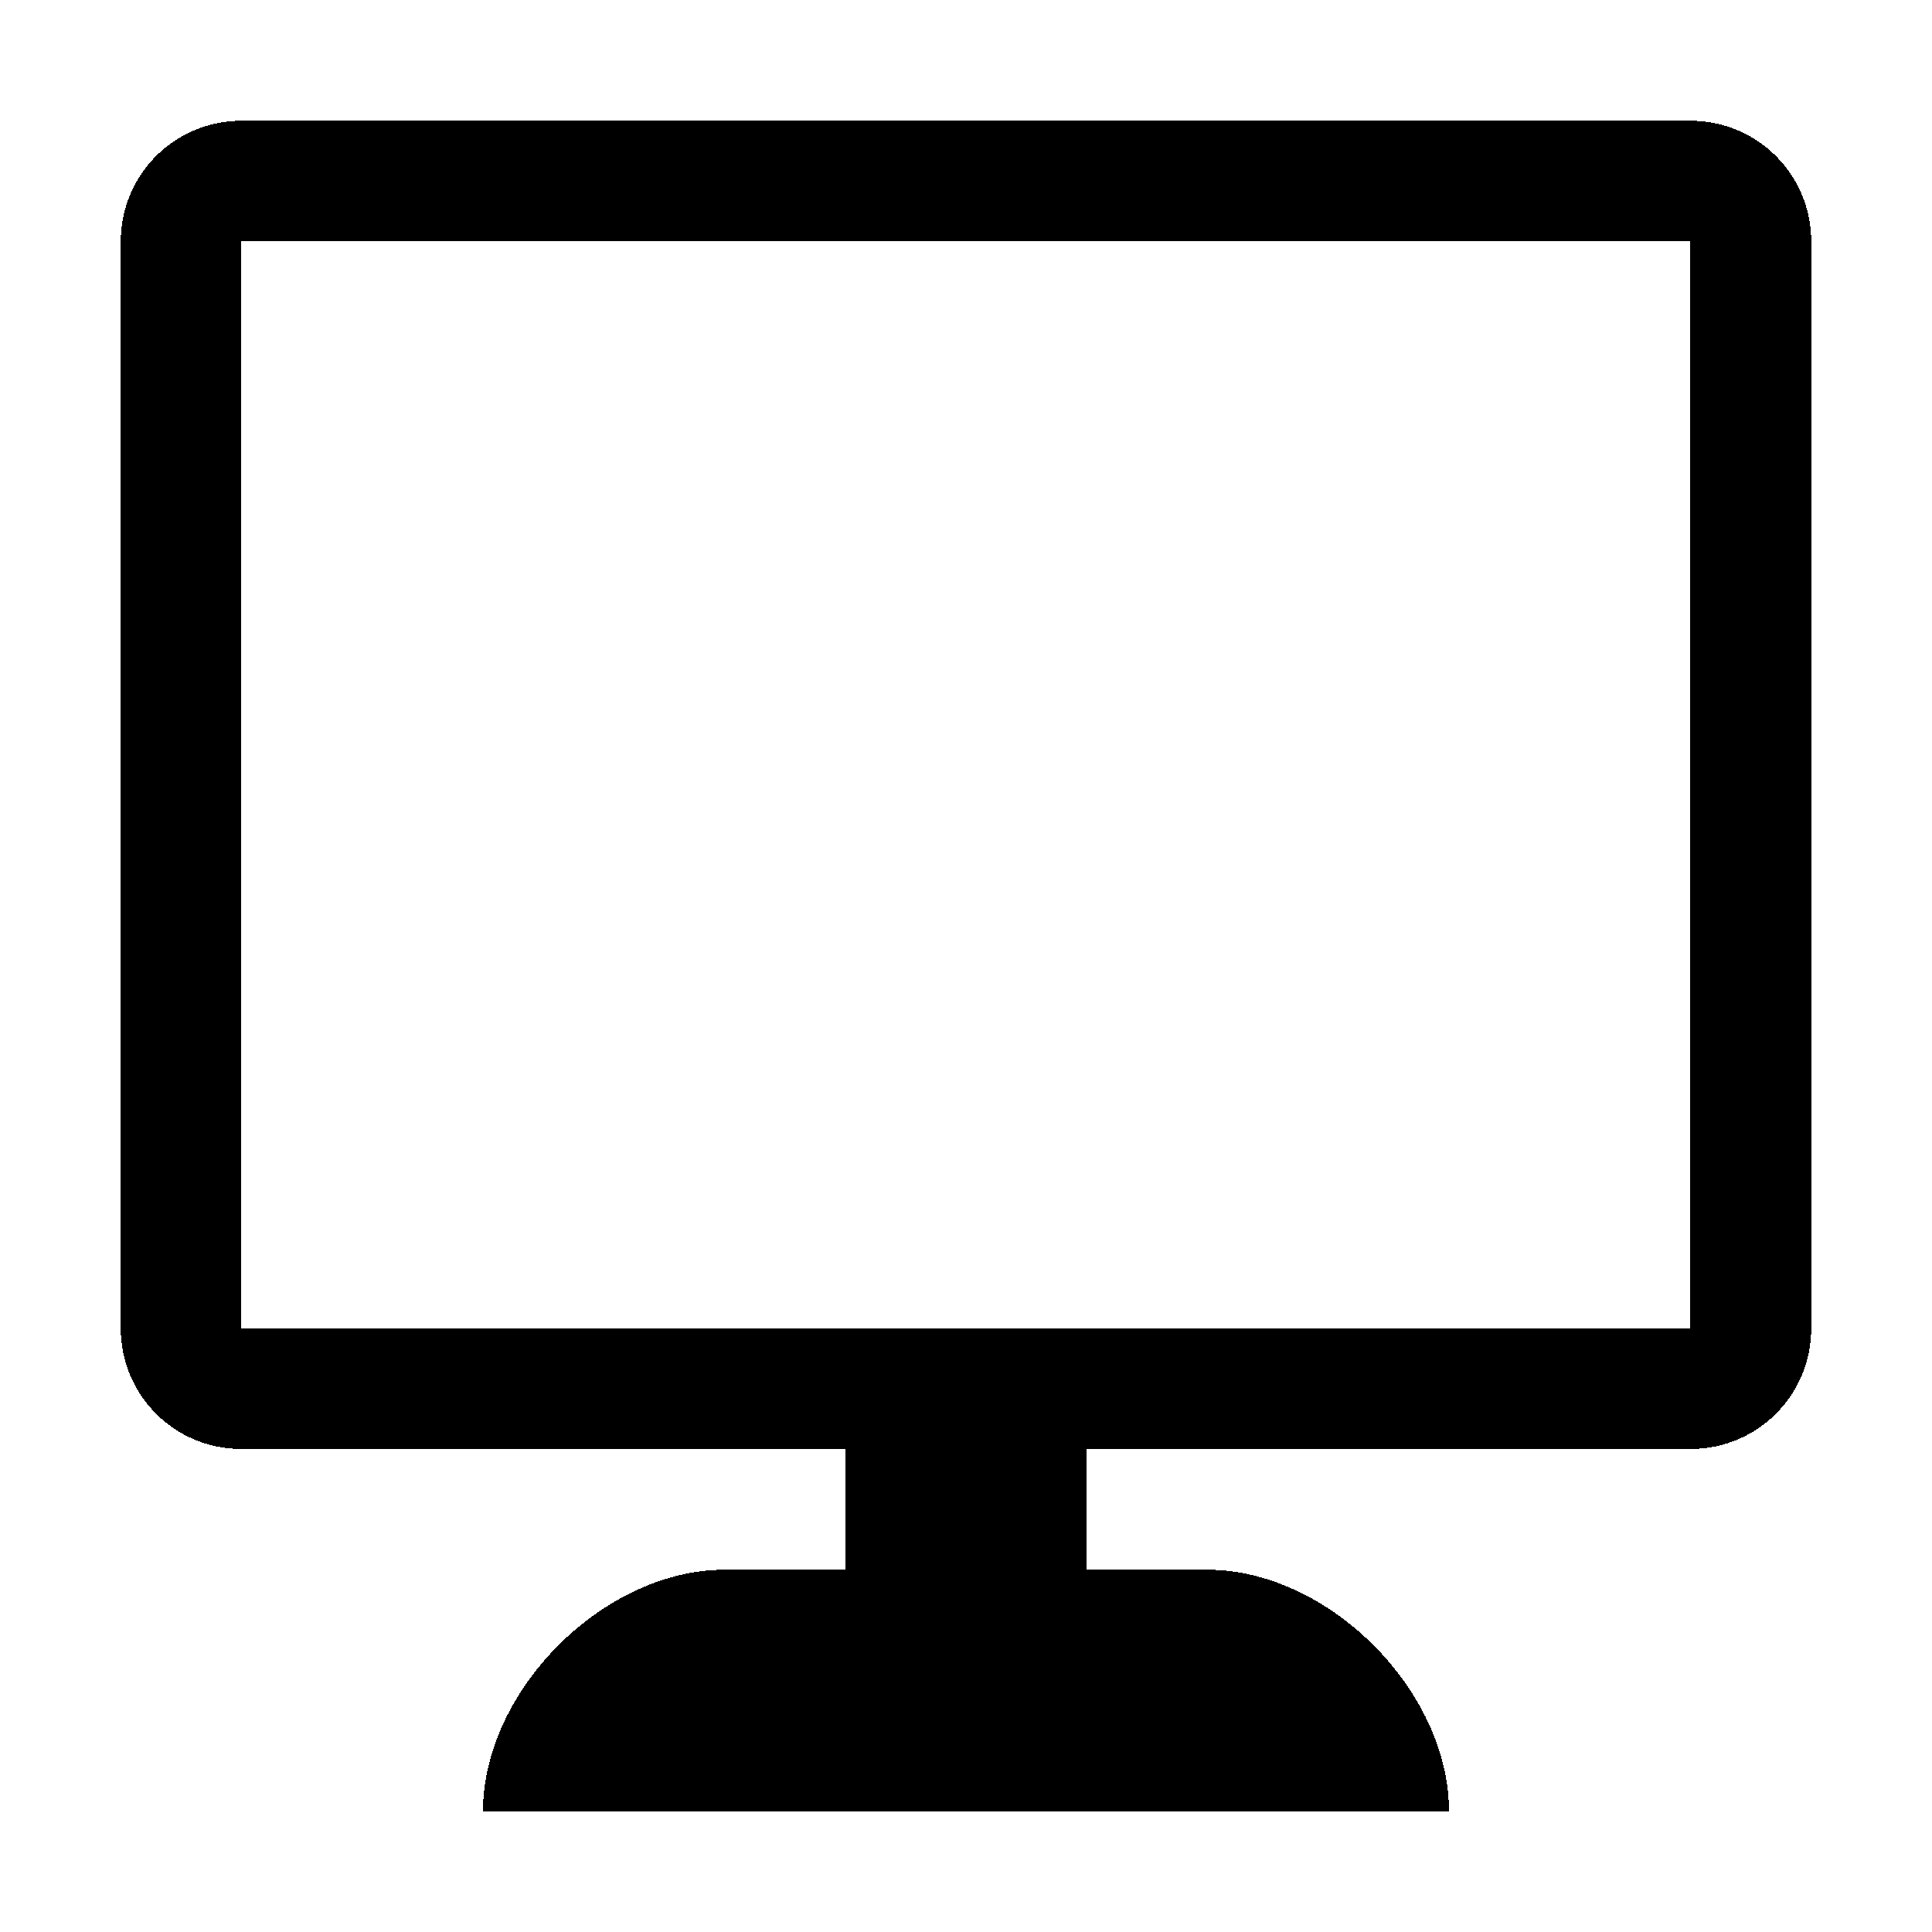
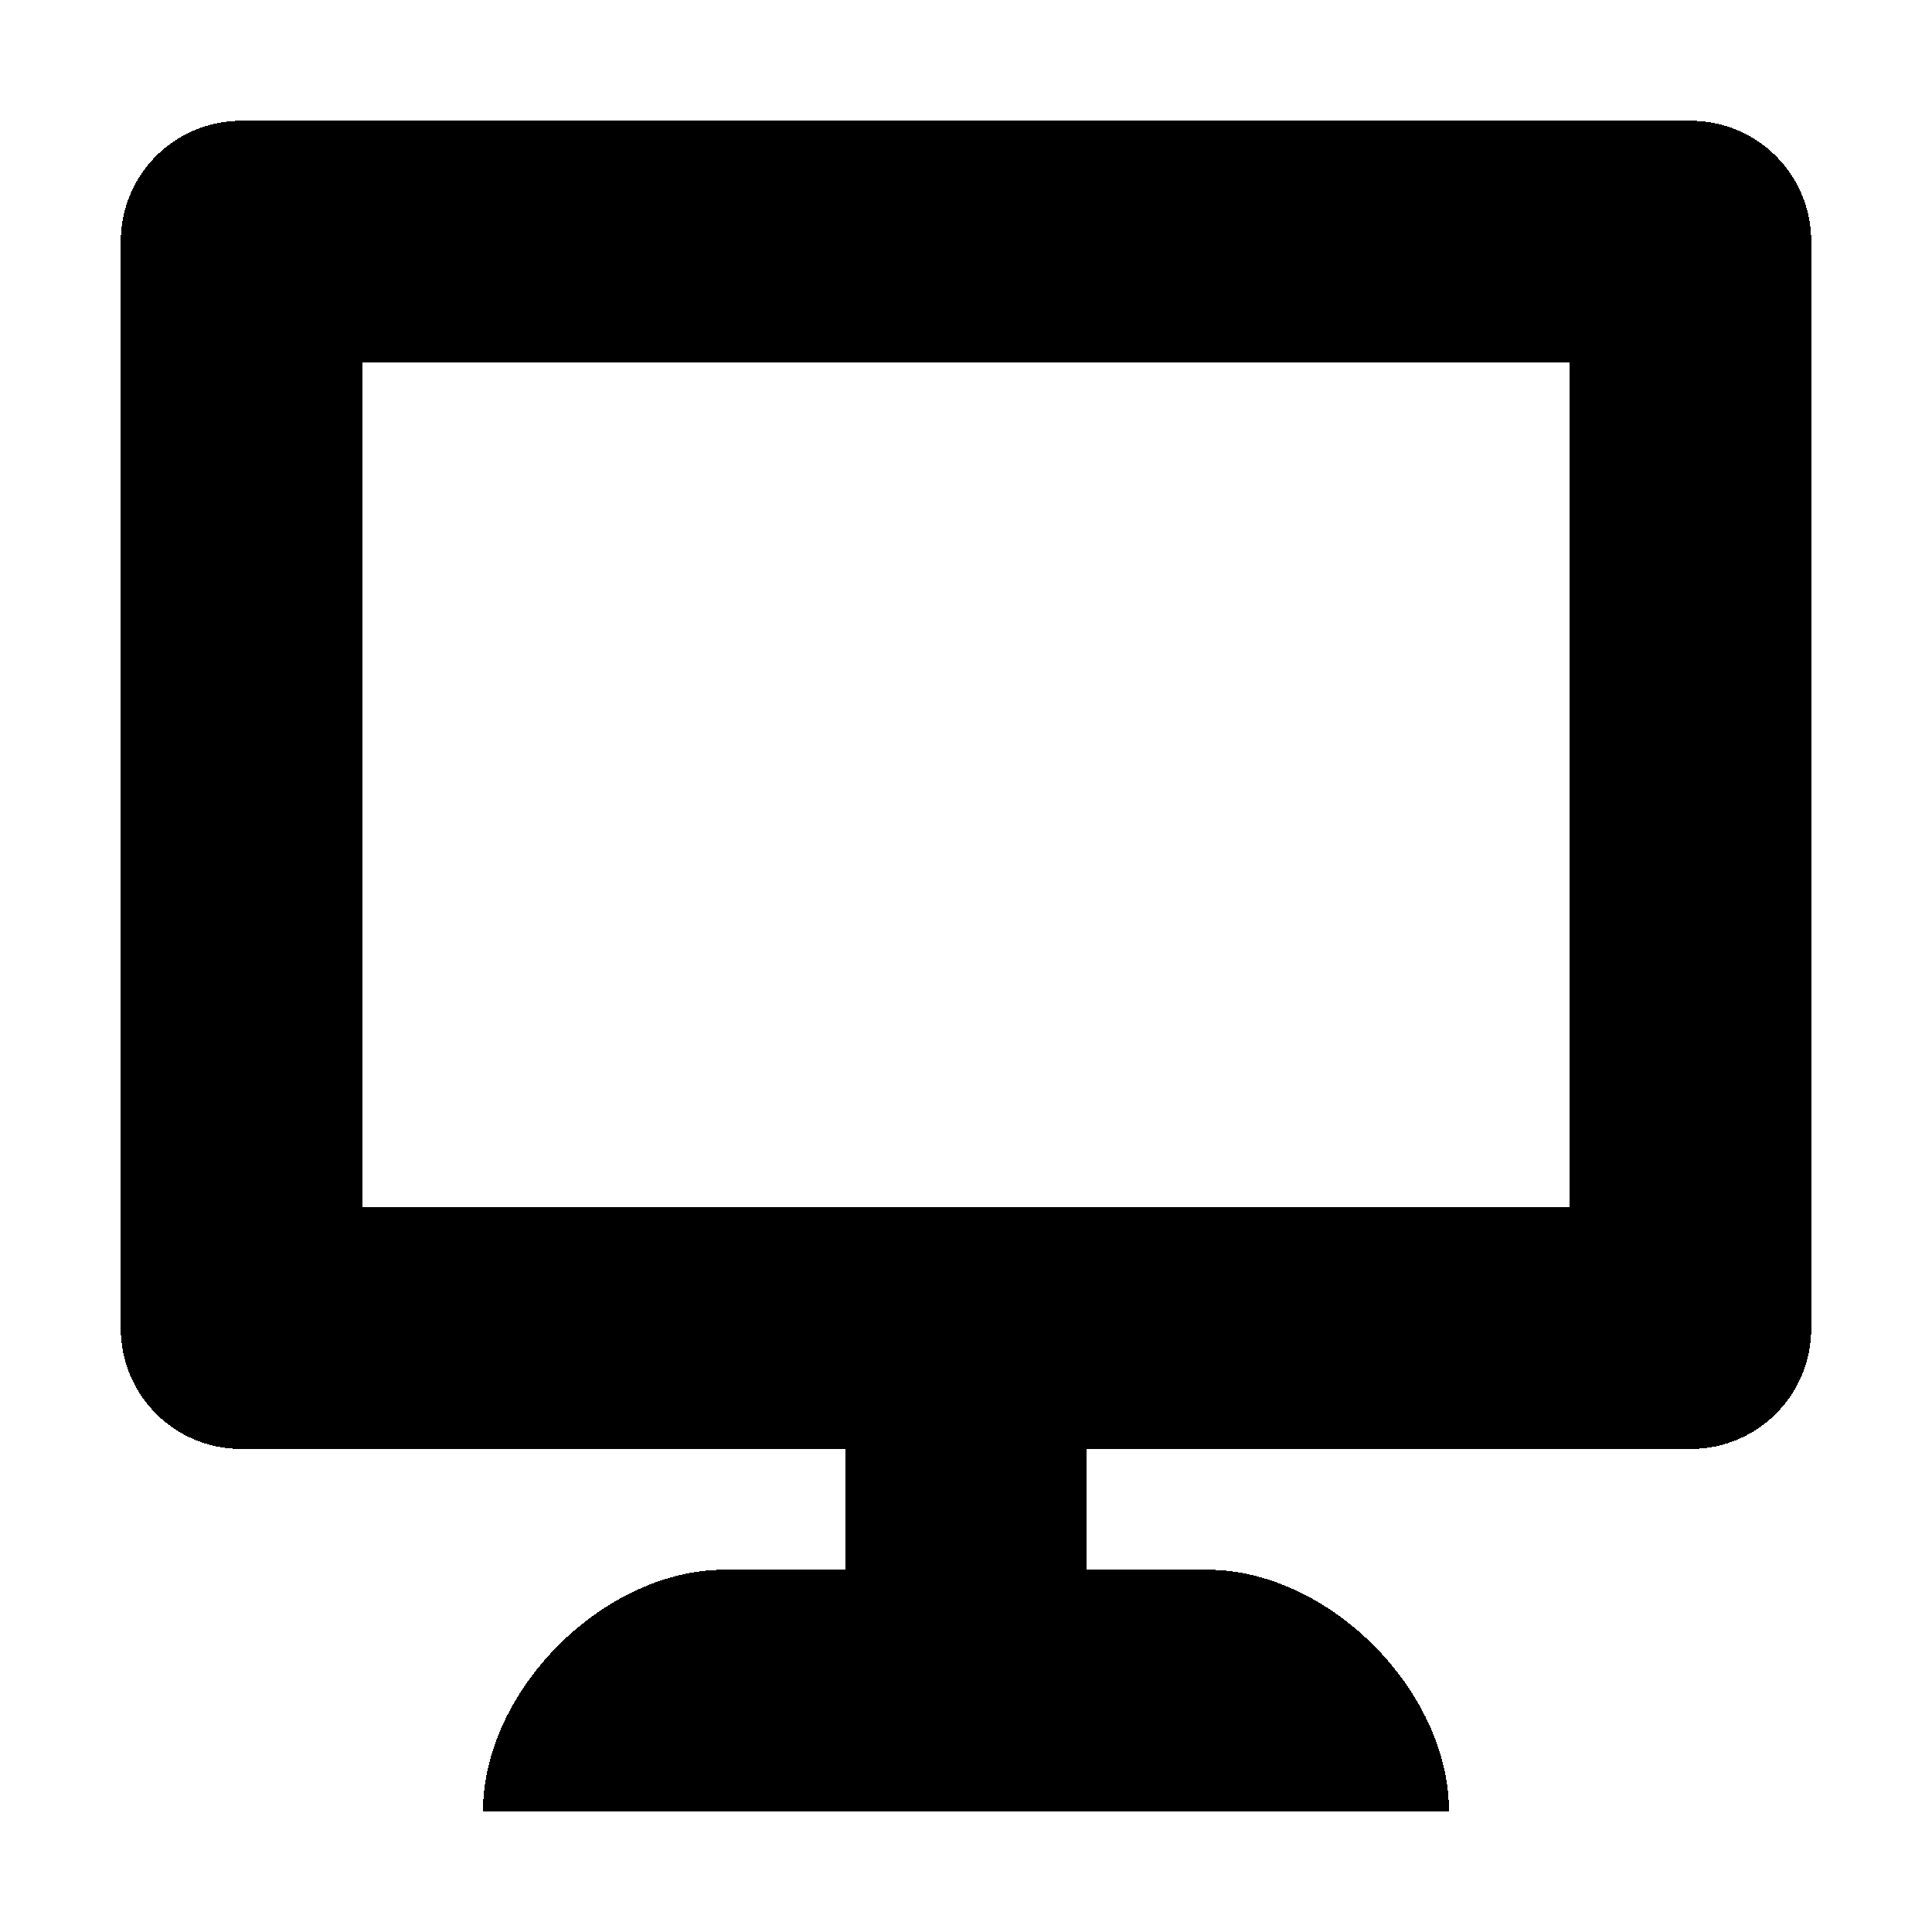
<svg xmlns="http://www.w3.org/2000/svg" xmlns:xlink="http://www.w3.org/1999/xlink" width="16" height="16" id="svg2" version="1.1" shape-rendering="crispEdges">
  <defs id="defs4">
    <linearGradient id="linearGradient5306">
      <stop style="stop-color:#ffffff;stop-opacity:0.099;" offset="0" id="stop5308" />
      <stop style="stop-color:#ffffff;stop-opacity:0;" offset="1" id="stop5310" />
    </linearGradient>
    <linearGradient id="linearGradient5290">
      <stop style="stop-color:#00ffff;stop-opacity:0.098;" offset="0" id="stop5292" />
      <stop id="stop6740" offset="0.5" style="stop-color:#00ff7f;stop-opacity:0.047;" />
      <stop style="stop-color:#00ff00;stop-opacity:0;" offset="1" id="stop5294" />
    </linearGradient>
    <linearGradient id="linearGradient5188">
      <stop style="stop-color:#64b5f6;stop-opacity:0.247;" offset="0" id="stop5198" />
      <stop style="stop-color:#64b5f6;stop-opacity:0;" offset="1" id="stop5192" />
    </linearGradient>
    <linearGradient id="linearGradient3975">
      <stop style="stop-color:#ff5555;stop-opacity:1;" offset="0" id="stop3977" />
    </linearGradient>
    <linearGradient id="linearGradient3969">
      <stop style="stop-color:#87cdde;stop-opacity:1;" offset="0" id="stop3971" />
    </linearGradient>
    <filter id="filter3945" x="0" y="6" width="1.2" style="color-interpolation-filters:sRGB">
      <feDiffuseLighting id="feDiffuseLighting3947" lighting-color="#fdfdfd" surfaceScale="121.495" diffuseConstant="28.448" />
    </filter>
    <filter id="filter3979" style="color-interpolation-filters:sRGB">
      <feFlood flood-opacity="0.2" flood-color="rgb(0,0,0)" result="flood" id="feFlood3981" />
      <feComposite in="flood" in2="SourceGraphic" operator="in" result="composite1" id="feComposite3983" />
      <feGaussianBlur stdDeviation="6" result="blur" id="feGaussianBlur3985" />
      <feOffset dx="0" dy="6" result="offset" id="feOffset3987" />
      <feComposite in="SourceGraphic" in2="offset" operator="over" result="fbSourceGraphic" id="feComposite3989" />
      <feColorMatrix result="fbSourceGraphicAlpha" in="fbSourceGraphic" values="0 0 0 -1 0 0 0 0 -1 0 0 0 0 -1 0 0 0 0 1 0" id="feColorMatrix3991" />
      <feFlood id="feFlood3993" flood-opacity="0.2" flood-color="rgb(0,0,0)" result="flood" in="fbSourceGraphic" />
      <feComposite id="feComposite3995" in2="fbSourceGraphic" in="flood" operator="in" result="composite1" />
      <feGaussianBlur id="feGaussianBlur3997" stdDeviation="6" result="blur" />
      <feOffset id="feOffset3999" dx="0" dy="6" result="offset" />
      <feComposite id="feComposite4001" in2="offset" in="fbSourceGraphic" operator="over" result="composite2" />
    </filter>
    <filter style="color-interpolation-filters:sRGB" id="filter3876">
      <feFlood flood-opacity="0.2" flood-color="rgb(0,0,0)" result="flood" id="feFlood3878" />
      <feComposite in="flood" in2="SourceGraphic" operator="in" result="composite1" id="feComposite3880" />
      <feGaussianBlur stdDeviation="6" result="blur" id="feGaussianBlur3882" />
      <feOffset dx="0" dy="6" result="offset" id="feOffset3884" />
      <feComposite in="SourceGraphic" in2="offset" operator="over" result="fbSourceGraphic" id="feComposite3886" />
      <feColorMatrix result="fbSourceGraphicAlpha" in="fbSourceGraphic" values="0 0 0 -1 0 0 0 0 -1 0 0 0 0 -1 0 0 0 0 1 0" id="feColorMatrix3888" />
      <feFlood id="feFlood3890" flood-opacity="0.397" flood-color="rgb(0,0,0)" result="flood" in="fbSourceGraphic" />
      <feComposite id="feComposite3892" in2="fbSourceGraphic" in="flood" operator="in" result="composite1" />
      <feGaussianBlur id="feGaussianBlur3894" stdDeviation="19.2" result="blur" />
      <feOffset id="feOffset3896" dx="0" dy="6" result="offset" />
      <feComposite id="feComposite3898" in2="offset" in="fbSourceGraphic" operator="over" result="fbSourceGraphic" />
      <feColorMatrix result="fbSourceGraphicAlpha" in="fbSourceGraphic" values="0 0 0 -1 0 0 0 0 -1 0 0 0 0 -1 0 0 0 0 1 0" id="feColorMatrix3900" />
      <feFlood id="feFlood3902" flood-opacity="0.8" flood-color="rgb(0,0,0)" result="flood" in="fbSourceGraphic" />
      <feComposite id="feComposite3904" in2="fbSourceGraphic" in="flood" operator="in" result="composite1" />
      <feGaussianBlur id="feGaussianBlur3906" stdDeviation="19.2" result="blur" />
      <feOffset id="feOffset3908" dx="0" dy="6" result="offset" />
      <feComposite id="feComposite3910" in2="offset" in="fbSourceGraphic" operator="over" result="fbSourceGraphic" />
      <feColorMatrix result="fbSourceGraphicAlpha" in="fbSourceGraphic" values="0 0 0 -1 0 0 0 0 -1 0 0 0 0 -1 0 0 0 0 1 0" id="feColorMatrix3912" />
      <feFlood id="feFlood3914" flood-opacity="0.8" flood-color="rgb(0,0,0)" result="flood" in="fbSourceGraphic" />
      <feComposite id="feComposite3916" in2="fbSourceGraphic" in="flood" operator="in" result="composite1" />
      <feGaussianBlur id="feGaussianBlur3918" stdDeviation="26.1" result="blur" />
      <feOffset id="feOffset3920" dx="0" dy="6" result="offset" />
      <feComposite id="feComposite3922" in2="offset" in="fbSourceGraphic" operator="over" result="fbSourceGraphic" />
      <feColorMatrix result="fbSourceGraphicAlpha" in="fbSourceGraphic" values="0 0 0 -1 0 0 0 0 -1 0 0 0 0 -1 0 0 0 0 1 0" id="feColorMatrix3924" />
      <feFlood id="feFlood3926" flood-opacity="0.8" flood-color="rgb(0,0,0)" result="flood" in="fbSourceGraphic" />
      <feComposite id="feComposite3928" in2="fbSourceGraphic" in="flood" operator="in" result="composite1" />
      <feGaussianBlur id="feGaussianBlur3930" stdDeviation="35.7" result="blur" />
      <feOffset id="feOffset3932" dx="0" dy="6" result="offset" />
      <feComposite id="feComposite3934" in2="offset" in="fbSourceGraphic" operator="over" result="fbSourceGraphic" />
      <feColorMatrix result="fbSourceGraphicAlpha" in="fbSourceGraphic" values="0 0 0 -1 0 0 0 0 -1 0 0 0 0 -1 0 0 0 0 1 0" id="feColorMatrix3936" />
      <feFlood id="feFlood3938" flood-opacity="0.8" flood-color="rgb(0,0,0)" result="flood" in="fbSourceGraphic" />
      <feComposite id="feComposite3940" in2="fbSourceGraphic" in="flood" operator="in" result="composite1" />
      <feGaussianBlur id="feGaussianBlur3942" stdDeviation="6" result="blur" />
      <feOffset id="feOffset3944" dx="0" dy="6" result="offset" />
      <feComposite id="feComposite3946" in2="offset" in="fbSourceGraphic" operator="over" result="fbSourceGraphic" />
      <feColorMatrix result="fbSourceGraphicAlpha" in="fbSourceGraphic" values="0 0 0 -1 0 0 0 0 -1 0 0 0 0 -1 0 0 0 0 1 0" id="feColorMatrix3948" />
      <feFlood id="feFlood3950" flood-opacity="0.8" flood-color="rgb(0,0,0)" result="flood" in="fbSourceGraphic" />
      <feComposite id="feComposite3952" in2="fbSourceGraphic" in="flood" operator="in" result="composite1" />
      <feGaussianBlur id="feGaussianBlur3954" stdDeviation="21.7" result="blur" />
      <feOffset id="feOffset3956" dx="0" dy="6" result="offset" />
      <feComposite id="feComposite3958" in2="offset" in="fbSourceGraphic" operator="over" result="fbSourceGraphic" />
      <feColorMatrix result="fbSourceGraphicAlpha" in="fbSourceGraphic" values="0 0 0 -1 0 0 0 0 -1 0 0 0 0 -1 0 0 0 0 1 0" id="feColorMatrix3960" />
      <feFlood id="feFlood3962" flood-opacity="0.8" flood-color="rgb(0,0,0)" result="flood" in="fbSourceGraphic" />
      <feComposite id="feComposite3964" in2="fbSourceGraphic" in="flood" operator="in" result="composite1" />
      <feGaussianBlur id="feGaussianBlur3966" stdDeviation="21.7" result="blur" />
      <feOffset id="feOffset3968" dx="0" dy="1.9" result="offset" />
      <feComposite id="feComposite3970" in2="offset" in="fbSourceGraphic" operator="over" result="fbSourceGraphic" />
      <feColorMatrix result="fbSourceGraphicAlpha" in="fbSourceGraphic" values="0 0 0 -1 0 0 0 0 -1 0 0 0 0 -1 0 0 0 0 1 0" id="feColorMatrix3972" />
      <feFlood id="feFlood3974" flood-opacity="0.8" flood-color="rgb(0,0,0)" result="flood" in="fbSourceGraphic" />
      <feComposite id="feComposite3976" in2="fbSourceGraphic" in="flood" operator="in" result="composite1" />
      <feGaussianBlur id="feGaussianBlur3978" stdDeviation="21.7" result="blur" />
      <feOffset id="feOffset3980" dx="3.6" dy="1.9" result="offset" />
      <feComposite id="feComposite3982" in2="offset" in="fbSourceGraphic" operator="over" result="fbSourceGraphic" />
      <feColorMatrix result="fbSourceGraphicAlpha" in="fbSourceGraphic" values="0 0 0 -1 0 0 0 0 -1 0 0 0 0 -1 0 0 0 0 1 0" id="feColorMatrix3984" />
      <feFlood id="feFlood3986" flood-opacity="0.8" flood-color="rgb(0,0,0)" result="flood" in="fbSourceGraphic" />
      <feComposite id="feComposite3988" in2="fbSourceGraphic" in="flood" operator="in" result="composite1" />
      <feGaussianBlur id="feGaussianBlur3990" stdDeviation="21.7" result="blur" />
      <feOffset id="feOffset3992" dx="9.6" dy="1.9" result="offset" />
      <feComposite id="feComposite3994" in2="offset" in="fbSourceGraphic" operator="over" result="fbSourceGraphic" />
      <feColorMatrix result="fbSourceGraphicAlpha" in="fbSourceGraphic" values="0 0 0 -1 0 0 0 0 -1 0 0 0 0 -1 0 0 0 0 1 0" id="feColorMatrix3996" />
      <feFlood id="feFlood3998" flood-opacity="0.8" flood-color="rgb(0,0,0)" result="flood" in="fbSourceGraphic" />
      <feComposite id="feComposite4000" in2="fbSourceGraphic" in="flood" operator="in" result="composite1" />
      <feGaussianBlur id="feGaussianBlur4002" stdDeviation="21.7" result="blur" />
      <feOffset id="feOffset4004" dx="1.2" dy="1.9" result="offset" />
      <feComposite id="feComposite4006" in2="offset" in="fbSourceGraphic" operator="over" result="fbSourceGraphic" />
      <feColorMatrix result="fbSourceGraphicAlpha" in="fbSourceGraphic" values="0 0 0 -1 0 0 0 0 -1 0 0 0 0 -1 0 0 0 0 1 0" id="feColorMatrix4008" />
      <feFlood id="feFlood4010" flood-opacity="0.8" flood-color="rgb(0,0,0)" result="flood" in="fbSourceGraphic" />
      <feComposite id="feComposite4012" in2="fbSourceGraphic" in="flood" operator="in" result="composite1" />
      <feGaussianBlur id="feGaussianBlur4014" stdDeviation="21.7" result="blur" />
      <feOffset id="feOffset4016" dx="-1.4" dy="1.9" result="offset" />
      <feComposite id="feComposite4018" in2="offset" in="fbSourceGraphic" operator="over" result="fbSourceGraphic" />
      <feColorMatrix result="fbSourceGraphicAlpha" in="fbSourceGraphic" values="0 0 0 -1 0 0 0 0 -1 0 0 0 0 -1 0 0 0 0 1 0" id="feColorMatrix4020" />
      <feFlood id="feFlood4022" flood-opacity="0.8" flood-color="rgb(0,0,0)" result="flood" in="fbSourceGraphic" />
      <feComposite id="feComposite4024" in2="fbSourceGraphic" in="flood" operator="in" result="composite1" />
      <feGaussianBlur id="feGaussianBlur4026" stdDeviation="21.7" result="blur" />
      <feOffset id="feOffset4028" dx="0.3" dy="1.9" result="offset" />
      <feComposite id="feComposite4030" in2="offset" in="fbSourceGraphic" operator="over" result="fbSourceGraphic" />
      <feColorMatrix result="fbSourceGraphicAlpha" in="fbSourceGraphic" values="0 0 0 -1 0 0 0 0 -1 0 0 0 0 -1 0 0 0 0 1 0" id="feColorMatrix4032" />
      <feFlood id="feFlood4034" flood-opacity="0.8" flood-color="rgb(0,0,0)" result="flood" in="fbSourceGraphic" />
      <feComposite id="feComposite4036" in2="fbSourceGraphic" in="flood" operator="in" result="composite1" />
      <feGaussianBlur id="feGaussianBlur4038" stdDeviation="21.7" result="blur" />
      <feOffset id="feOffset4040" dx="-8.04912e-16" dy="1.9" result="offset" />
      <feComposite id="feComposite4042" in2="offset" in="fbSourceGraphic" operator="over" result="fbSourceGraphic" />
      <feColorMatrix result="fbSourceGraphicAlpha" in="fbSourceGraphic" values="0 0 0 -1 0 0 0 0 -1 0 0 0 0 -1 0 0 0 0 1 0" id="feColorMatrix4044" />
      <feFlood id="feFlood4046" flood-opacity="0.8" flood-color="rgb(0,0,0)" result="flood" in="fbSourceGraphic" />
      <feComposite id="feComposite4048" in2="fbSourceGraphic" in="flood" operator="in" result="composite1" />
      <feGaussianBlur id="feGaussianBlur4050" stdDeviation="21.7" result="blur" />
      <feOffset id="feOffset4052" dx="-8.04912e-16" dy="3.6" result="offset" />
      <feComposite id="feComposite4054" in2="offset" in="fbSourceGraphic" operator="over" result="fbSourceGraphic" />
      <feColorMatrix result="fbSourceGraphicAlpha" in="fbSourceGraphic" values="0 0 0 -1 0 0 0 0 -1 0 0 0 0 -1 0 0 0 0 1 0" id="feColorMatrix4056" />
      <feFlood id="feFlood4058" flood-opacity="0.8" flood-color="rgb(0,0,0)" result="flood" in="fbSourceGraphic" />
      <feComposite id="feComposite4060" in2="fbSourceGraphic" in="flood" operator="in" result="composite1" />
      <feGaussianBlur id="feGaussianBlur4062" stdDeviation="6" result="blur" />
      <feOffset id="feOffset4064" dx="-8.04912e-16" dy="3.6" result="offset" />
      <feComposite id="feComposite4066" in2="offset" in="fbSourceGraphic" operator="over" result="fbSourceGraphic" />
      <feColorMatrix result="fbSourceGraphicAlpha" in="fbSourceGraphic" values="0 0 0 -1 0 0 0 0 -1 0 0 0 0 -1 0 0 0 0 1 0" id="feColorMatrix4080" />
      <feFlood id="feFlood4082" flood-opacity="0.8" flood-color="rgb(0,0,0)" result="flood" in="fbSourceGraphic" />
      <feComposite id="feComposite4084" in2="fbSourceGraphic" in="flood" operator="in" result="composite1" />
      <feGaussianBlur id="feGaussianBlur4086" stdDeviation="6" result="blur" />
      <feOffset id="feOffset4088" dx="-8.04912e-16" dy="3.6" result="offset" />
      <feComposite id="feComposite4090" in2="offset" in="fbSourceGraphic" operator="over" result="fbSourceGraphic" />
      <feColorMatrix result="fbSourceGraphicAlpha" in="fbSourceGraphic" values="0 0 0 -1 0 0 0 0 -1 0 0 0 0 -1 0 0 0 0 1 0" id="feColorMatrix4092" />
      <feFlood id="feFlood4094" flood-opacity="0.8" flood-color="rgb(0,0,0)" result="flood" in="fbSourceGraphic" />
      <feComposite id="feComposite4096" in2="fbSourceGraphic" in="flood" operator="in" result="composite1" />
      <feGaussianBlur id="feGaussianBlur4098" stdDeviation="6" result="blur" />
      <feOffset id="feOffset4100" dx="-8.04912e-16" dy="7.7" result="offset" />
      <feComposite id="feComposite4102" in2="offset" in="fbSourceGraphic" operator="over" result="fbSourceGraphic" />
      <feColorMatrix result="fbSourceGraphicAlpha" in="fbSourceGraphic" values="0 0 0 -1 0 0 0 0 -1 0 0 0 0 -1 0 0 0 0 1 0" id="feColorMatrix4104" />
      <feFlood id="feFlood4106" flood-opacity="0.8" flood-color="rgb(0,0,0)" result="flood" in="fbSourceGraphic" />
      <feComposite id="feComposite4108" in2="fbSourceGraphic" in="flood" operator="in" result="composite1" />
      <feGaussianBlur id="feGaussianBlur4110" stdDeviation="6" result="blur" />
      <feOffset id="feOffset4112" dx="-8.04912e-16" dy="11.6" result="offset" />
      <feComposite id="feComposite4114" in2="offset" in="fbSourceGraphic" operator="over" result="fbSourceGraphic" />
      <feColorMatrix result="fbSourceGraphicAlpha" in="fbSourceGraphic" values="0 0 0 -1 0 0 0 0 -1 0 0 0 0 -1 0 0 0 0 1 0" id="feColorMatrix4116" />
      <feFlood id="feFlood4118" flood-opacity="0.5" flood-color="rgb(0,0,0)" result="flood" in="fbSourceGraphic" />
      <feComposite id="feComposite4120" in2="fbSourceGraphic" in="flood" operator="in" result="composite1" />
      <feGaussianBlur id="feGaussianBlur4122" stdDeviation="6" result="blur" />
      <feOffset id="feOffset4124" dx="-8.04912e-16" dy="11.6" result="offset" />
      <feComposite id="feComposite4126" in2="offset" in="fbSourceGraphic" operator="over" result="fbSourceGraphic" />
      <feColorMatrix result="fbSourceGraphicAlpha" in="fbSourceGraphic" values="0 0 0 -1 0 0 0 0 -1 0 0 0 0 -1 0 0 0 0 1 0" id="feColorMatrix4128" />
      <feFlood id="feFlood4130" flood-opacity="0.3" flood-color="rgb(0,0,0)" result="flood" in="fbSourceGraphic" />
      <feComposite id="feComposite4132" in2="fbSourceGraphic" in="flood" operator="in" result="composite1" />
      <feGaussianBlur id="feGaussianBlur4134" stdDeviation="6" result="blur" />
      <feOffset id="feOffset4136" dx="-8.04912e-16" dy="11.6" result="offset" />
      <feComposite id="feComposite4138" in2="offset" in="fbSourceGraphic" operator="over" result="fbSourceGraphic" />
      <feColorMatrix result="fbSourceGraphicAlpha" in="fbSourceGraphic" values="0 0 0 -1 0 0 0 0 -1 0 0 0 0 -1 0 0 0 0 1 0" id="feColorMatrix4140" />
      <feFlood id="feFlood4142" flood-opacity="0.2" flood-color="rgb(0,0,0)" result="flood" in="fbSourceGraphic" />
      <feComposite id="feComposite4144" in2="fbSourceGraphic" in="flood" operator="in" result="composite1" />
      <feGaussianBlur id="feGaussianBlur4146" stdDeviation="6" result="blur" />
      <feOffset id="feOffset4148" dx="-8.04912e-16" dy="11.6" result="offset" />
      <feComposite id="feComposite4150" in2="offset" in="fbSourceGraphic" operator="over" result="fbSourceGraphic" />
      <feColorMatrix result="fbSourceGraphicAlpha" in="fbSourceGraphic" values="0 0 0 -1 0 0 0 0 -1 0 0 0 0 -1 0 0 0 0 1 0" id="feColorMatrix4152" />
      <feFlood id="feFlood4154" flood-opacity="0.2" flood-color="rgb(0,0,0)" result="flood" in="fbSourceGraphic" />
      <feComposite id="feComposite4156" in2="fbSourceGraphic" in="flood" operator="in" result="composite1" />
      <feGaussianBlur id="feGaussianBlur4158" stdDeviation="6" result="blur" />
      <feOffset id="feOffset4160" dx="-8.04912e-16" dy="11.6" result="offset" />
      <feComposite id="feComposite4162" in2="offset" in="fbSourceGraphic" operator="over" result="fbSourceGraphic" />
      <feColorMatrix result="fbSourceGraphicAlpha" in="fbSourceGraphic" values="0 0 0 -1 0 0 0 0 -1 0 0 0 0 -1 0 0 0 0 1 0" id="feColorMatrix4164" />
      <feFlood id="feFlood4166" flood-opacity="0.2" flood-color="rgb(0,0,0)" result="flood" in="fbSourceGraphic" />
      <feComposite id="feComposite4168" in2="fbSourceGraphic" in="flood" operator="in" result="composite1" />
      <feGaussianBlur id="feGaussianBlur4170" stdDeviation="6" result="blur" />
      <feOffset id="feOffset4172" dx="-8.04912e-16" dy="6" result="offset" />
      <feComposite id="feComposite4174" in2="offset" in="fbSourceGraphic" operator="over" result="composite2" />
    </filter>
    <filter id="filter4522" style="color-interpolation-filters:sRGB">
      <feGaussianBlur stdDeviation="3" id="feGaussianBlur4524" />
      <feColorMatrix result="fbSourceGraphic" values="1 0 0 0 0 0 1 0 0 0 0 0 1 0 0 0 0 0 6 -2.5 " id="feColorMatrix4526" />
    </filter>
    <filter id="filter4576" style="color-interpolation-filters:sRGB">
      <feGaussianBlur stdDeviation="3" id="feGaussianBlur4578" />
      <feColorMatrix result="fbSourceGraphic" values="1 0 0 0 0 0 1 0 0 0 0 0 1 0 0 0 0 0 6 -2.5 " id="feColorMatrix4580" />
    </filter>
    <filter id="filter4576-0" style="color-interpolation-filters:sRGB">
      <feGaussianBlur stdDeviation="3" id="feGaussianBlur4578-8" />
      <feColorMatrix result="fbSourceGraphic" values="1 0 0 0 0 0 1 0 0 0 0 0 1 0 0 0 0 0 6 -2.5 " id="feColorMatrix4580-0" />
    </filter>
    <filter id="filter4576-0-0" style="color-interpolation-filters:sRGB">
      <feGaussianBlur stdDeviation="3" id="feGaussianBlur4578-8-5" />
      <feColorMatrix result="fbSourceGraphic" values="1 0 0 0 0 0 1 0 0 0 0 0 1 0 0 0 0 0 6 -2.5 " id="feColorMatrix4580-0-2" />
    </filter>
    <filter id="filter4576-0-0-4" style="color-interpolation-filters:sRGB">
      <feGaussianBlur stdDeviation="3" id="feGaussianBlur4578-8-5-2" />
      <feColorMatrix result="fbSourceGraphic" values="1 0 0 0 0 0 1 0 0 0 0 0 1 0 0 0 0 0 6 -2.5 " id="feColorMatrix4580-0-2-7" />
    </filter>
    <radialGradient xlink:href="#linearGradient5306" id="radialGradient5296" cx="9" cy="1032.112" fx="9" fy="1032.112" r="10.125" gradientUnits="userSpaceOnUse" gradientTransform="matrix(1.944444,0,0,1.944447,-13.5625,-977.5881)" />
    <linearGradient xlink:href="#linearGradient5306" id="linearGradient5312" x1="-15.75" y1="1029.3" x2="23.625" y2="1029.3" gradientUnits="userSpaceOnUse" />
    <linearGradient id="linearGradient3783-1">
      <stop id="stop3785-2" offset="0" style="stop-color:#1e94d3;stop-opacity:1;" />
      <stop style="stop-color:#1e94d3;stop-opacity:1;" offset="1" id="stop3803-6" />
    </linearGradient>
    <linearGradient gradientUnits="userSpaceOnUse" y2="50" x2="30" y1="90" x1="-10" id="linearGradient3827-7" xlink:href="#linearGradient3783-1" />
    <linearGradient gradientUnits="userSpaceOnUse" y2="50" x2="30" y1="90" x1="-10" id="linearGradient3827" xlink:href="#linearGradient3783" />
    <linearGradient id="linearGradient3783">
      <stop id="stop3785" offset="0" style="stop-color:#1e94d3;stop-opacity:1;" />
      <stop style="stop-color:#1e94d3;stop-opacity:1;" offset="1" id="stop3803" />
    </linearGradient>
    <linearGradient id="linearGradient3821">
      <stop id="stop3823" offset="0" style="stop-color:#37aee2;stop-opacity:1;" />
      <stop id="stop3825" offset="1" style="stop-color:#1e96c8;stop-opacity:1;" />
    </linearGradient>
    <linearGradient id="linearGradient3829">
      <stop style="stop-color:#1f96d4;stop-opacity:1;" offset="0" id="stop3831" />
      <stop style="stop-color:#37aee2;stop-opacity:1;" offset="1" id="stop3833" />
    </linearGradient>
    <linearGradient id="linearGradient3877">
      <stop id="stop3879" offset="0" style="stop-color:#eff7fc;stop-opacity:1;" />
      <stop id="stop3881" offset="1" style="stop-color:#ffffff;stop-opacity:1;" />
    </linearGradient>
    <linearGradient id="linearGradient3689">
      <stop id="stop3691" offset="0" style="stop-color:#f68000;stop-opacity:1;" />
      <stop id="stop3693" offset="1" style="stop-color:#fd9800;stop-opacity:1;" />
    </linearGradient>
    <linearGradient id="linearGradient3675">
      <stop id="stop3677" offset="0" style="stop-color:#ffb900;stop-opacity:1;" />
      <stop id="stop3679" offset="1" style="stop-color:#ffd76b;stop-opacity:1;" />
    </linearGradient>
    <linearGradient y2="463.262" x2="412.23" y1="461.921" x1="-113.893" gradientUnits="userSpaceOnUse" id="linearGradient3840" xlink:href="#linearGradient3675" />
    <linearGradient id="linearGradient3634">
      <stop style="stop-color:#7a8288;stop-opacity:1;" offset="0" id="stop3636" />
      <stop id="stop3638" offset="0.076" style="stop-color:#9fa3a7;stop-opacity:1;" />
      <stop style="stop-color:#7d858b;stop-opacity:1;" offset="1" id="stop3640" />
    </linearGradient>
    <linearGradient y2="12.703" x2="151.346" y1="-0.642" x1="107.209" gradientTransform="matrix(0.2822222,0,0,0.2822222,-0.1398399,-0.01181449)" gradientUnits="userSpaceOnUse" id="linearGradient3838" xlink:href="#linearGradient3634" />
    <linearGradient id="linearGradient3712">
      <stop id="stop3714" offset="0" style="stop-color:#a1abb2;stop-opacity:1;" />
      <stop style="stop-color:#eaeced;stop-opacity:1;" offset="0.148" id="stop3720" />
      <stop id="stop3716" offset="1" style="stop-color:#c6ccd0;stop-opacity:1;" />
    </linearGradient>
    <linearGradient y2="27.389" x2="164.759" y1="12.641" x1="104.886" gradientUnits="userSpaceOnUse" id="linearGradient3836" xlink:href="#linearGradient3712" />
    <linearGradient id="linearGradient3702">
      <stop id="stop3704" offset="0" style="stop-color:#7a8288;stop-opacity:1;" />
      <stop style="stop-color:#9fa3a7;stop-opacity:1;" offset="0.529" id="stop3710" />
      <stop id="stop3706" offset="1" style="stop-color:#7d858b;stop-opacity:1;" />
    </linearGradient>
    <linearGradient y2="268.415" x2="334.031" y1="252.484" x1="18.875" gradientUnits="userSpaceOnUse" id="linearGradient3834" xlink:href="#linearGradient3702" />
    <linearGradient id="linearGradient3626">
      <stop style="stop-color:#a1abb2;stop-opacity:1;" offset="0" id="stop3628" />
      <stop id="stop3630" offset="0.083" style="stop-color:#eaeced;stop-opacity:1;" />
      <stop style="stop-color:#c6ccd0;stop-opacity:1;" offset="1" id="stop3632" />
    </linearGradient>
    <linearGradient y2="290.7" x2="278.432" y1="228.6" x1="44.104" gradientUnits="userSpaceOnUse" id="linearGradient3832" xlink:href="#linearGradient3626" />
    <linearGradient id="linearGradient3646">
      <stop id="stop3648" offset="0" style="stop-color:#f48200;stop-opacity:0;" />
      <stop style="stop-color:#f48200;stop-opacity:0.728;" offset="0.589" id="stop3654" />
      <stop id="stop3658" offset="0.816" style="stop-color:#cc5f00;stop-opacity:1;" />
      <stop id="stop3650" offset="1" style="stop-color:#a43d00;stop-opacity:1;" />
    </linearGradient>
    <linearGradient y2="55.356" x2="261.622" y1="70.105" x1="115.202" gradientUnits="userSpaceOnUse" id="linearGradient3830" xlink:href="#linearGradient3646" />
    <linearGradient id="linearGradient3668">
      <stop style="stop-color:#9b4400;stop-opacity:1;" offset="0" id="stop3670" />
      <stop style="stop-color:#e56300;stop-opacity:1;" offset="1" id="stop3672" />
    </linearGradient>
    <linearGradient y2="108.988" x2="93.522" y1="102.284" x1="64.751" gradientUnits="userSpaceOnUse" id="linearGradient3828" xlink:href="#linearGradient3668" />
    <linearGradient id="linearGradient3649">
      <stop id="stop3651" offset="0" style="stop-color:#e26400;stop-opacity:1;" />
      <stop id="stop3653" offset="1" style="stop-color:#ffb900;stop-opacity:1;" />
    </linearGradient>
    <linearGradient y2="125.316" x2="44.376" y1="100.342" x1="40.775" gradientTransform="matrix(1,0,0,1.020233,0,-1.423461)" gradientUnits="userSpaceOnUse" id="linearGradient3826" xlink:href="#linearGradient3649" />
    <linearGradient id="linearGradient3689-2">
      <stop id="stop3691-2" offset="0" style="stop-color:#f68000;stop-opacity:1;" />
      <stop id="stop3693-3" offset="1" style="stop-color:#fd9800;stop-opacity:1;" />
    </linearGradient>
    <linearGradient id="linearGradient3675-8">
      <stop id="stop3677-4" offset="0" style="stop-color:#ffb900;stop-opacity:1;" />
      <stop id="stop3679-7" offset="1" style="stop-color:#ffd76b;stop-opacity:1;" />
    </linearGradient>
    <linearGradient y2="463.262" x2="412.23" y1="461.921" x1="-113.893" gradientUnits="userSpaceOnUse" id="linearGradient3840-4" xlink:href="#linearGradient3675-8" />
    <linearGradient id="linearGradient3634-7">
      <stop style="stop-color:#7a8288;stop-opacity:1;" offset="0" id="stop3636-4" />
      <stop id="stop3638-6" offset="0.076" style="stop-color:#9fa3a7;stop-opacity:1;" />
      <stop style="stop-color:#7d858b;stop-opacity:1;" offset="1" id="stop3640-9" />
    </linearGradient>
    <linearGradient y2="12.703" x2="151.346" y1="-0.642" x1="107.209" gradientTransform="matrix(0.2822222,0,0,0.2822222,-0.1398399,-0.01181449)" gradientUnits="userSpaceOnUse" id="linearGradient3838-1" xlink:href="#linearGradient3634-7" />
    <linearGradient id="linearGradient3712-7">
      <stop id="stop3714-7" offset="0" style="stop-color:#a1abb2;stop-opacity:1;" />
      <stop style="stop-color:#eaeced;stop-opacity:1;" offset="0.148" id="stop3720-2" />
      <stop id="stop3716-3" offset="1" style="stop-color:#c6ccd0;stop-opacity:1;" />
    </linearGradient>
    <linearGradient y2="27.389" x2="164.759" y1="12.641" x1="104.886" gradientUnits="userSpaceOnUse" id="linearGradient3836-7" xlink:href="#linearGradient3712-7" />
    <linearGradient id="linearGradient3702-3">
      <stop id="stop3704-5" offset="0" style="stop-color:#7a8288;stop-opacity:1;" />
      <stop style="stop-color:#9fa3a7;stop-opacity:1;" offset="0.529" id="stop3710-4" />
      <stop id="stop3706-4" offset="1" style="stop-color:#7d858b;stop-opacity:1;" />
    </linearGradient>
    <linearGradient y2="268.415" x2="334.031" y1="252.484" x1="18.875" gradientUnits="userSpaceOnUse" id="linearGradient3834-9" xlink:href="#linearGradient3702-3" />
    <linearGradient id="linearGradient3626-6">
      <stop style="stop-color:#a1abb2;stop-opacity:1;" offset="0" id="stop3628-0" />
      <stop id="stop3630-5" offset="0.083" style="stop-color:#eaeced;stop-opacity:1;" />
      <stop style="stop-color:#c6ccd0;stop-opacity:1;" offset="1" id="stop3632-7" />
    </linearGradient>
    <linearGradient y2="290.7" x2="278.432" y1="228.6" x1="44.104" gradientUnits="userSpaceOnUse" id="linearGradient3832-3" xlink:href="#linearGradient3626-6" />
    <linearGradient id="linearGradient3646-6">
      <stop id="stop3648-6" offset="0" style="stop-color:#f48200;stop-opacity:0;" />
      <stop style="stop-color:#f48200;stop-opacity:0.728;" offset="0.589" id="stop3654-6" />
      <stop id="stop3658-4" offset="0.816" style="stop-color:#cc5f00;stop-opacity:1;" />
      <stop id="stop3650-0" offset="1" style="stop-color:#a43d00;stop-opacity:1;" />
    </linearGradient>
    <linearGradient y2="55.356" x2="261.622" y1="70.105" x1="115.202" gradientUnits="userSpaceOnUse" id="linearGradient3830-6" xlink:href="#linearGradient3646-6" />
    <linearGradient id="linearGradient3668-5">
      <stop style="stop-color:#9b4400;stop-opacity:1;" offset="0" id="stop3670-3" />
      <stop style="stop-color:#e56300;stop-opacity:1;" offset="1" id="stop3672-2" />
    </linearGradient>
    <linearGradient y2="108.988" x2="93.522" y1="102.284" x1="64.751" gradientUnits="userSpaceOnUse" id="linearGradient3828-1" xlink:href="#linearGradient3668-5" />
    <linearGradient id="linearGradient3649-3">
      <stop id="stop3651-9" offset="0" style="stop-color:#e26400;stop-opacity:1;" />
      <stop id="stop3653-7" offset="1" style="stop-color:#ffb900;stop-opacity:1;" />
    </linearGradient>
    <linearGradient y2="125.316" x2="44.376" y1="100.342" x1="40.775" gradientTransform="matrix(1,0,0,1.020233,0,-1.423461)" gradientUnits="userSpaceOnUse" id="linearGradient3826-1" xlink:href="#linearGradient3649-3" />
    <linearGradient id="linearGradient2460" y2="44.984" gradientUnits="userSpaceOnUse" x2="19.36" y1="21.031" x1="19.245">
      <stop id="stop3602" style="stop-color:#fafafa;stop-opacity:1;" offset="0" />
      <stop id="stop3604" style="stop-color:#f0f0f0;stop-opacity:1;" offset="1" />
    </linearGradient>
    <linearGradient xlink:href="#linearGradient2460" id="linearGradient3157" gradientUnits="userSpaceOnUse" gradientTransform="matrix(12.10256,0,0,12.10256,-34.46825,-46.18711)" x1="18.93" y1="6.295" x2="19.36" y2="36.644" />
    <linearGradient id="linearGradient5479-2">
      <stop id="stop5481-7" offset="0" style="stop-color:#be5300;stop-opacity:1;" />
      <stop style="stop-color:#f07300;stop-opacity:1" offset="0.763" id="stop5483-4" />
      <stop id="stop5485-2" offset="1" style="stop-color:#e67700;stop-opacity:1;" />
    </linearGradient>
    <linearGradient y2="134.644" x2="128.507" y1="101.118" x1="4.11" gradientTransform="matrix(1.235159,0,0,1.235159,262.2571,326.9873)" gradientUnits="userSpaceOnUse" id="linearGradient3900" xlink:href="#linearGradient5479-2" />
    <linearGradient id="linearGradient5479-6">
      <stop style="stop-color:#be5300;stop-opacity:1;" offset="0" id="stop5481-6" />
      <stop id="stop5483-0" offset="0.763" style="stop-color:#f07300;stop-opacity:1" />
      <stop style="stop-color:#e67700;stop-opacity:1;" offset="1" id="stop5485-5" />
    </linearGradient>
    <linearGradient xlink:href="#linearGradient5479-6" id="linearGradient5467-1" gradientUnits="userSpaceOnUse" gradientTransform="matrix(1.235159,0,0,1.235159,262.2571,326.9873)" x1="4.11" y1="101.118" x2="128.507" y2="134.644" />
    <linearGradient id="linearGradient5447">
      <stop id="stop5451" offset="0" style="stop-color:#e66e00;stop-opacity:1;" />
      <stop style="stop-color:#e67700;stop-opacity:1;" offset="1" id="stop5453" />
    </linearGradient>
    <linearGradient id="linearGradient5479">
      <stop style="stop-color:#be5300;stop-opacity:1;" offset="0" id="stop5481" />
      <stop id="stop5483" offset="0.763" style="stop-color:#f07300;stop-opacity:1" />
      <stop style="stop-color:#e67700;stop-opacity:1;" offset="1" id="stop5485" />
    </linearGradient>
    <linearGradient xlink:href="#linearGradient5479" id="linearGradient5467" gradientUnits="userSpaceOnUse" gradientTransform="matrix(1.235159,0,0,1.235159,262.2571,326.9873)" x1="4.11" y1="101.118" x2="128.507" y2="134.644" />
    <linearGradient gradientTransform="matrix(1.005865,0,0,0.994169,100,0)" gradientUnits="userSpaceOnUse" id="linearGradient3416" y2="7.017" x2="45.448" y1="92.54" x1="45.448">
      <stop offset="0" style="stop-color:#000000;stop-opacity:1" id="stop3418" />
      <stop offset="1" style="stop-color:#000000;stop-opacity:0.588" id="stop3420" />
    </linearGradient>
    <linearGradient xlink:href="#ButtonShadow-0-1-1-5" id="linearGradient5342" gradientUnits="userSpaceOnUse" gradientTransform="matrix(1.007415,0,0,1.007415,-810.4888,593.1369)" x1="1012.513" y1="484.417" x2="1006.808" y2="20.626" />
    <linearGradient gradientTransform="matrix(1.005865,0,0,0.994169,100,0)" gradientUnits="userSpaceOnUse" id="linearGradient3409" y2="7.017" x2="45.448" y1="92.54" x1="45.448">
      <stop offset="0" style="stop-color:#000000;stop-opacity:1" id="stop3411" />
      <stop offset="1" style="stop-color:#000000;stop-opacity:0.588" id="stop3413" />
    </linearGradient>
    <linearGradient gradientTransform="matrix(1.005865,0,0,0.994169,100,0)" gradientUnits="userSpaceOnUse" id="linearGradient3402" y2="7.017" x2="45.448" y1="92.54" x1="45.448">
      <stop offset="0" style="stop-color:#000000;stop-opacity:1" id="stop3404" />
      <stop offset="1" style="stop-color:#000000;stop-opacity:0.588" id="stop3406" />
    </linearGradient>
    <linearGradient gradientTransform="matrix(1.005865,0,0,0.994169,100,0)" gradientUnits="userSpaceOnUse" id="linearGradient3395" y2="7.017" x2="45.448" y1="92.54" x1="45.448">
      <stop offset="0" style="stop-color:#000000;stop-opacity:1" id="stop3397" />
      <stop offset="1" style="stop-color:#000000;stop-opacity:0.588" id="stop3399" />
    </linearGradient>
    <linearGradient gradientTransform="matrix(1.005865,0,0,0.994169,100,0)" gradientUnits="userSpaceOnUse" id="ButtonShadow-0-1-1-5" y2="7.017" x2="45.448" y1="92.54" x1="45.448">
      <stop offset="0" style="stop-color:#000000;stop-opacity:1" id="stop3750-8-9-3-6" />
      <stop offset="1" style="stop-color:#000000;stop-opacity:0.588" id="stop3752-5-6-4-2" />
    </linearGradient>
    <linearGradient id="linearGradient4046">
      <stop offset="0" style="stop-color:#000000;stop-opacity:1;" id="stop4048" />
      <stop offset="1" style="stop-color:#ffffff;stop-opacity:0.2" id="stop4050" />
    </linearGradient>
    <linearGradient id="linearGradient3737">
      <stop offset="0" style="stop-color:#ffffff;stop-opacity:1" id="stop3739" />
      <stop offset="1" style="stop-color:#ffffff;stop-opacity:0" id="stop3741" />
    </linearGradient>
    <linearGradient id="linearGradient4487">
      <stop offset="0" style="stop-color:#000000;stop-opacity:1" id="stop4489" />
      <stop offset="1" style="stop-color:#000000;stop-opacity:0" id="stop4491" />
    </linearGradient>
    <linearGradient y2="251.661" x2="1011.953" y1="476.26" x1="1016.104" gradientTransform="translate(-146.2203,369.0885)" gradientUnits="userSpaceOnUse" id="linearGradient4082" xlink:href="#linearGradient4487" />
    <linearGradient xlink:href="#SVGID_2_" id="linearGradient3803" x1="259.994" y1="44" x2="259.994" y2="464" gradientUnits="userSpaceOnUse" />
    <linearGradient y2="217.459" x2="200.051" y1="185.074" x1="200.051" gradientTransform="matrix(9.257474,0,0,9.257474,-1595.928,-1607.211)" gradientUnits="userSpaceOnUse" id="linearGradient3017" xlink:href="#SVGID_2_" />
    <linearGradient xlink:href="#SVGID_2_" id="linearGradient3021" gradientUnits="userSpaceOnUse" gradientTransform="matrix(13.57763,0,0,13.57763,-2026.162,-2566.71)" x1="200.051" y1="185.074" x2="200.051" y2="217.459" />
    <linearGradient y2="217.459" x2="200.051" y1="185.074" x1="200.051" gradientUnits="userSpaceOnUse" id="SVGID_2_">
      <stop id="stop13" style="stop-color:#61B74A" offset="0" />
      <stop id="stop15" style="stop-color:#449934" offset="1" />
    </linearGradient>
    <radialGradient gradientUnits="userSpaceOnUse" gradientTransform="matrix(1,0,0,1.049991,0,-19.27059)" r="191.619" fy="385.484" fx="558.354" cy="385.484" cx="558.354" id="radialGradient3867" xlink:href="#XMLID_74_-8-1" />
    <linearGradient y2="48.085" x2="78.466" y1="56.301" x1="64.478" gradientUnits="userSpaceOnUse" id="XMLID_74_-8-1">
      <stop id="stop155-3-8" style="stop-color:#ffffff;stop-opacity:1;" offset="0" />
      <stop id="stop157-94-6" style="stop-color:#e6e6e6;stop-opacity:1;" offset="1" />
    </linearGradient>
  </defs>
  <g id="layer2" transform="translate(1.000843,1.0005)">
-     <path id="rect1283" style="fill:#000000;stroke-width:3.5" d="M 2 1 C 1.446 1 1 1.446 1 2 L 1 11 C 1 11.554 1.446 12 2 12 L 7 12 L 7 13 L 6 13 C 5 13 4 14 4 15 L 12 15 C 12 14 11 13 10 13 L 9 13 L 9 12 L 14 12 C 14.554 12 15 11.554 15 11 L 15 2 C 15 1.446 14.554 1 14 1 L 2 1 z M 2 2 L 14 2 L 14 11 L 2 11 L 2 2 z " transform="translate(-1.000843,-1.0005)" />
+     <path id="rect1283" style="fill:#000000;stroke-width:3.5" d="M 2 1 C 1.446 1 1 1.446 1 2 L 1 11 C 1 11.554 1.446 12 2 12 L 7 12 L 7 13 L 6 13 C 5 13 4 14 4 15 L 12 15 C 12 14 11 13 10 13 L 9 13 L 9 12 L 14 12 C 14.554 12 15 11.554 15 11 L 15 2 C 15 1.446 14.554 1 14 1 L 2 1 z M 3 3 L 13 3 L 13 10 L 3 10 L 3 3 z " transform="translate(-1.000843,-1.0005)" />
  </g>
</svg>
